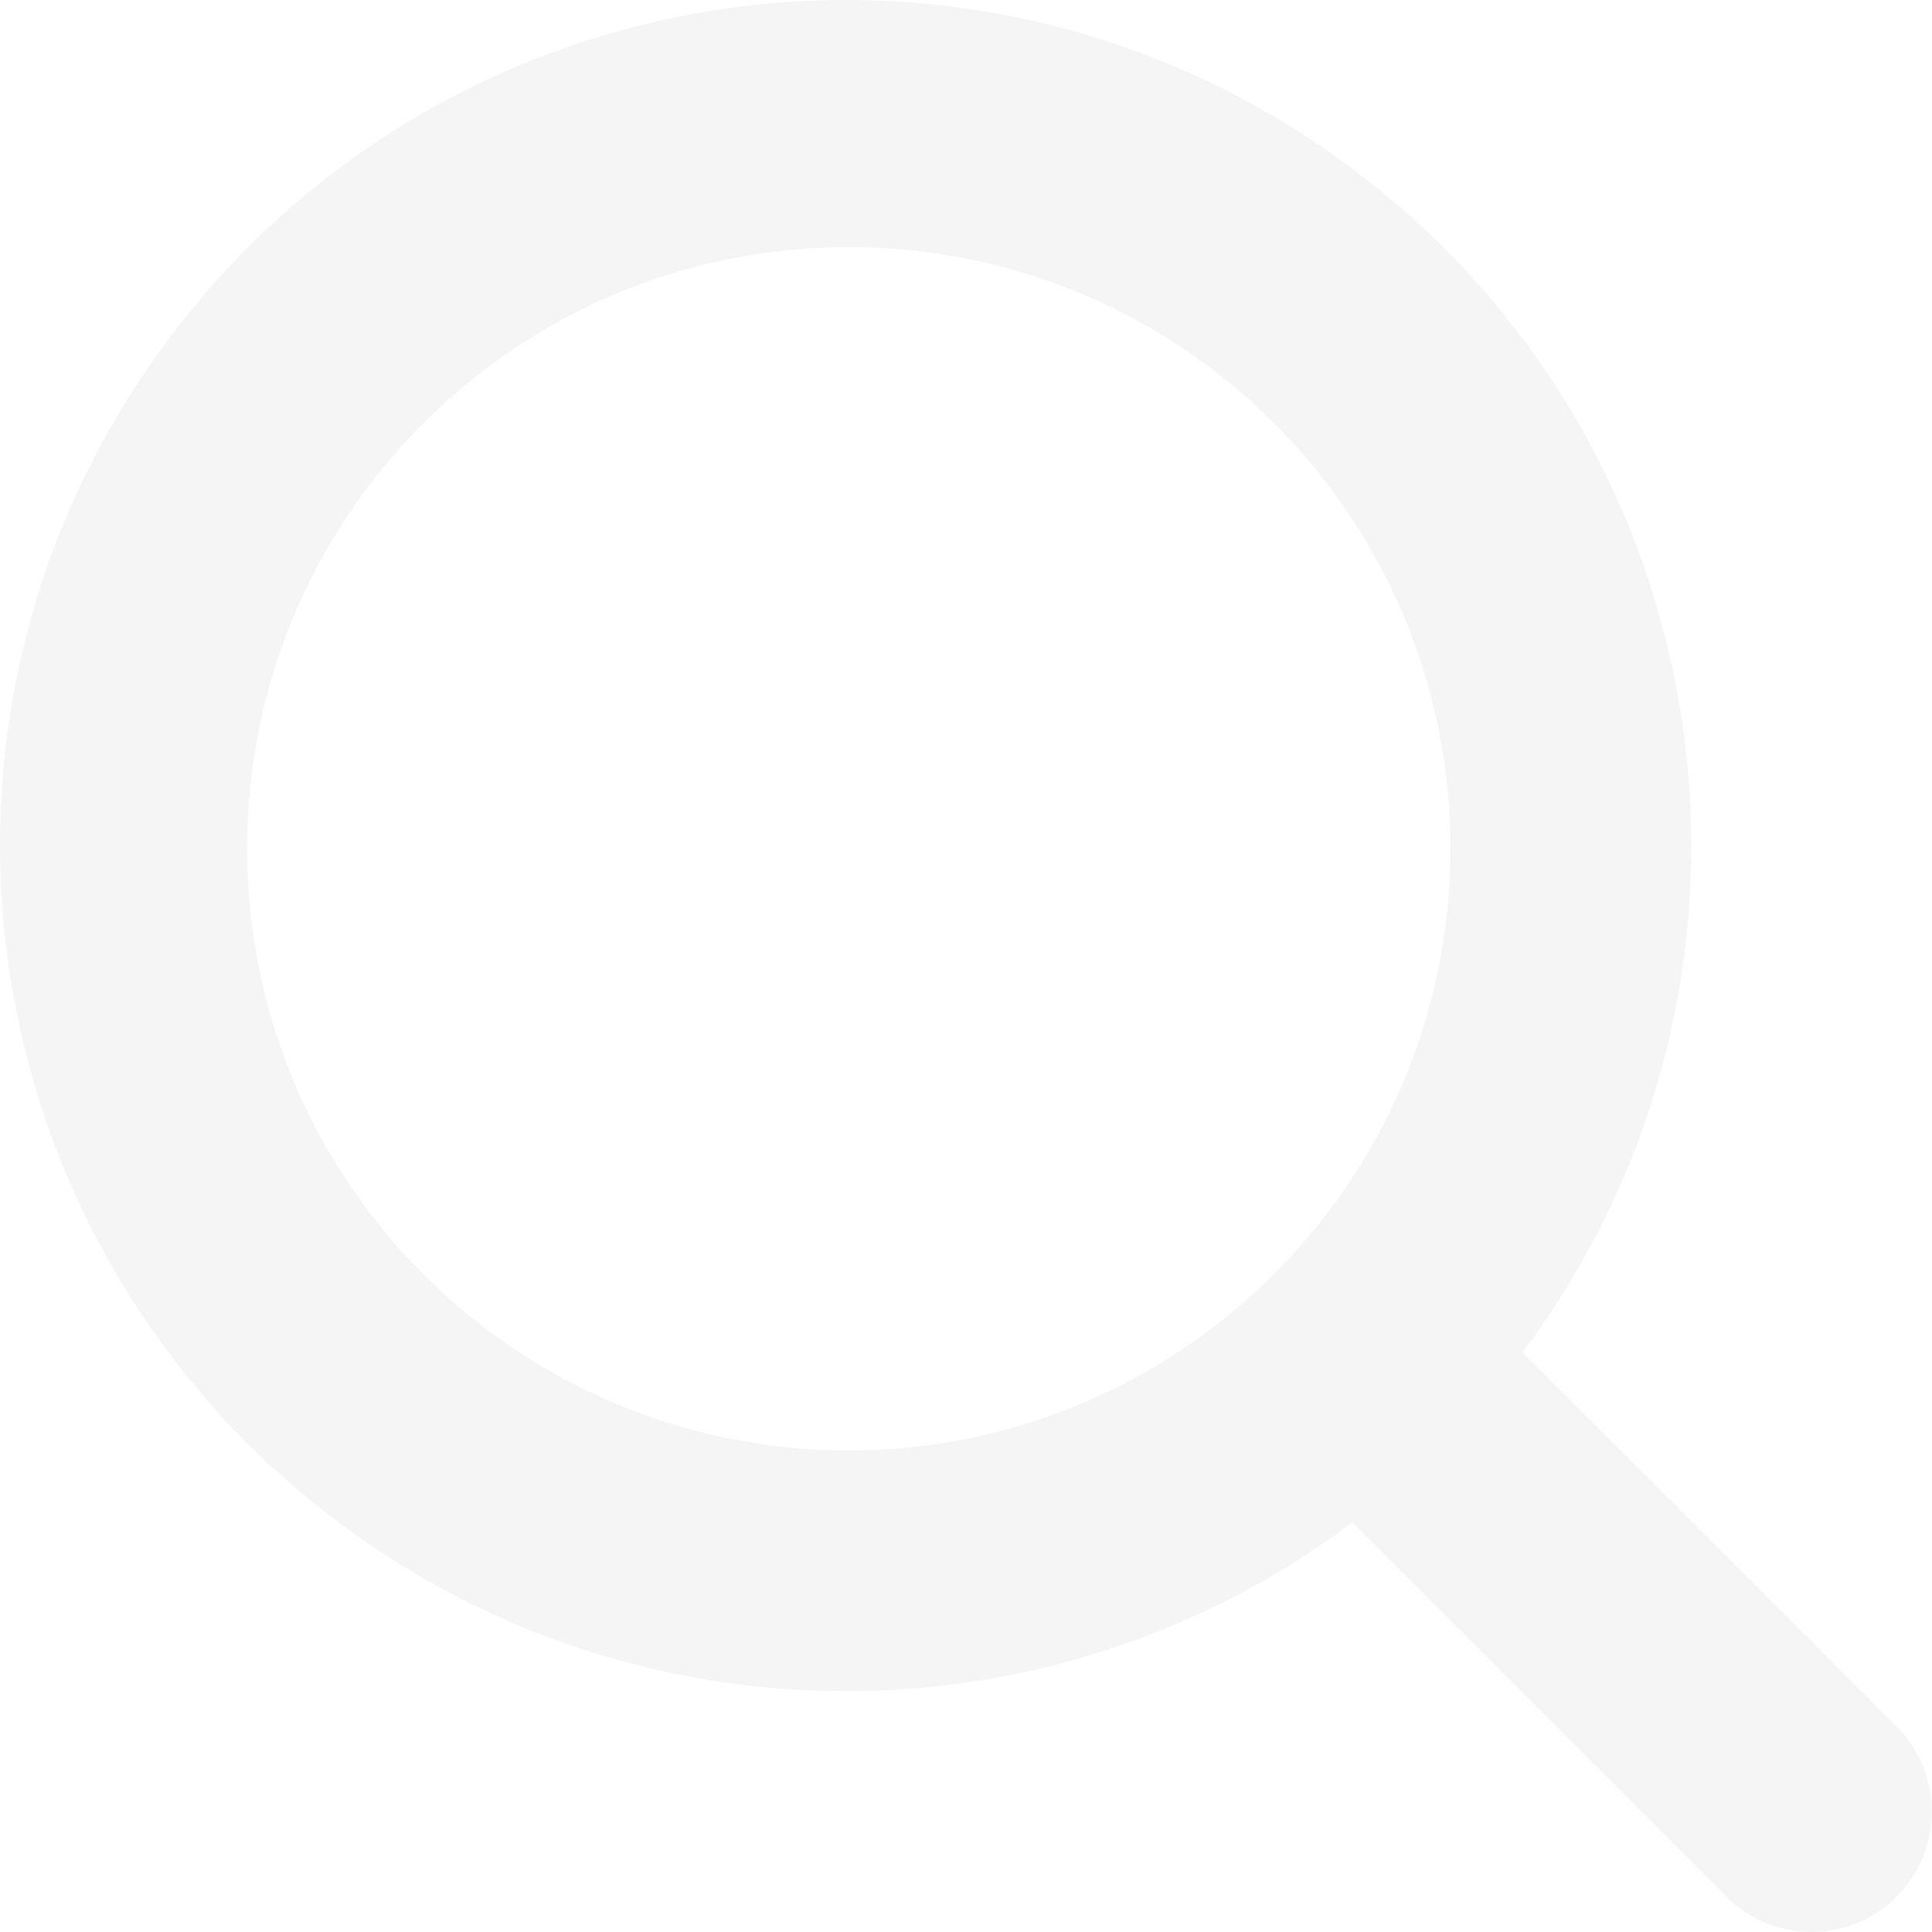
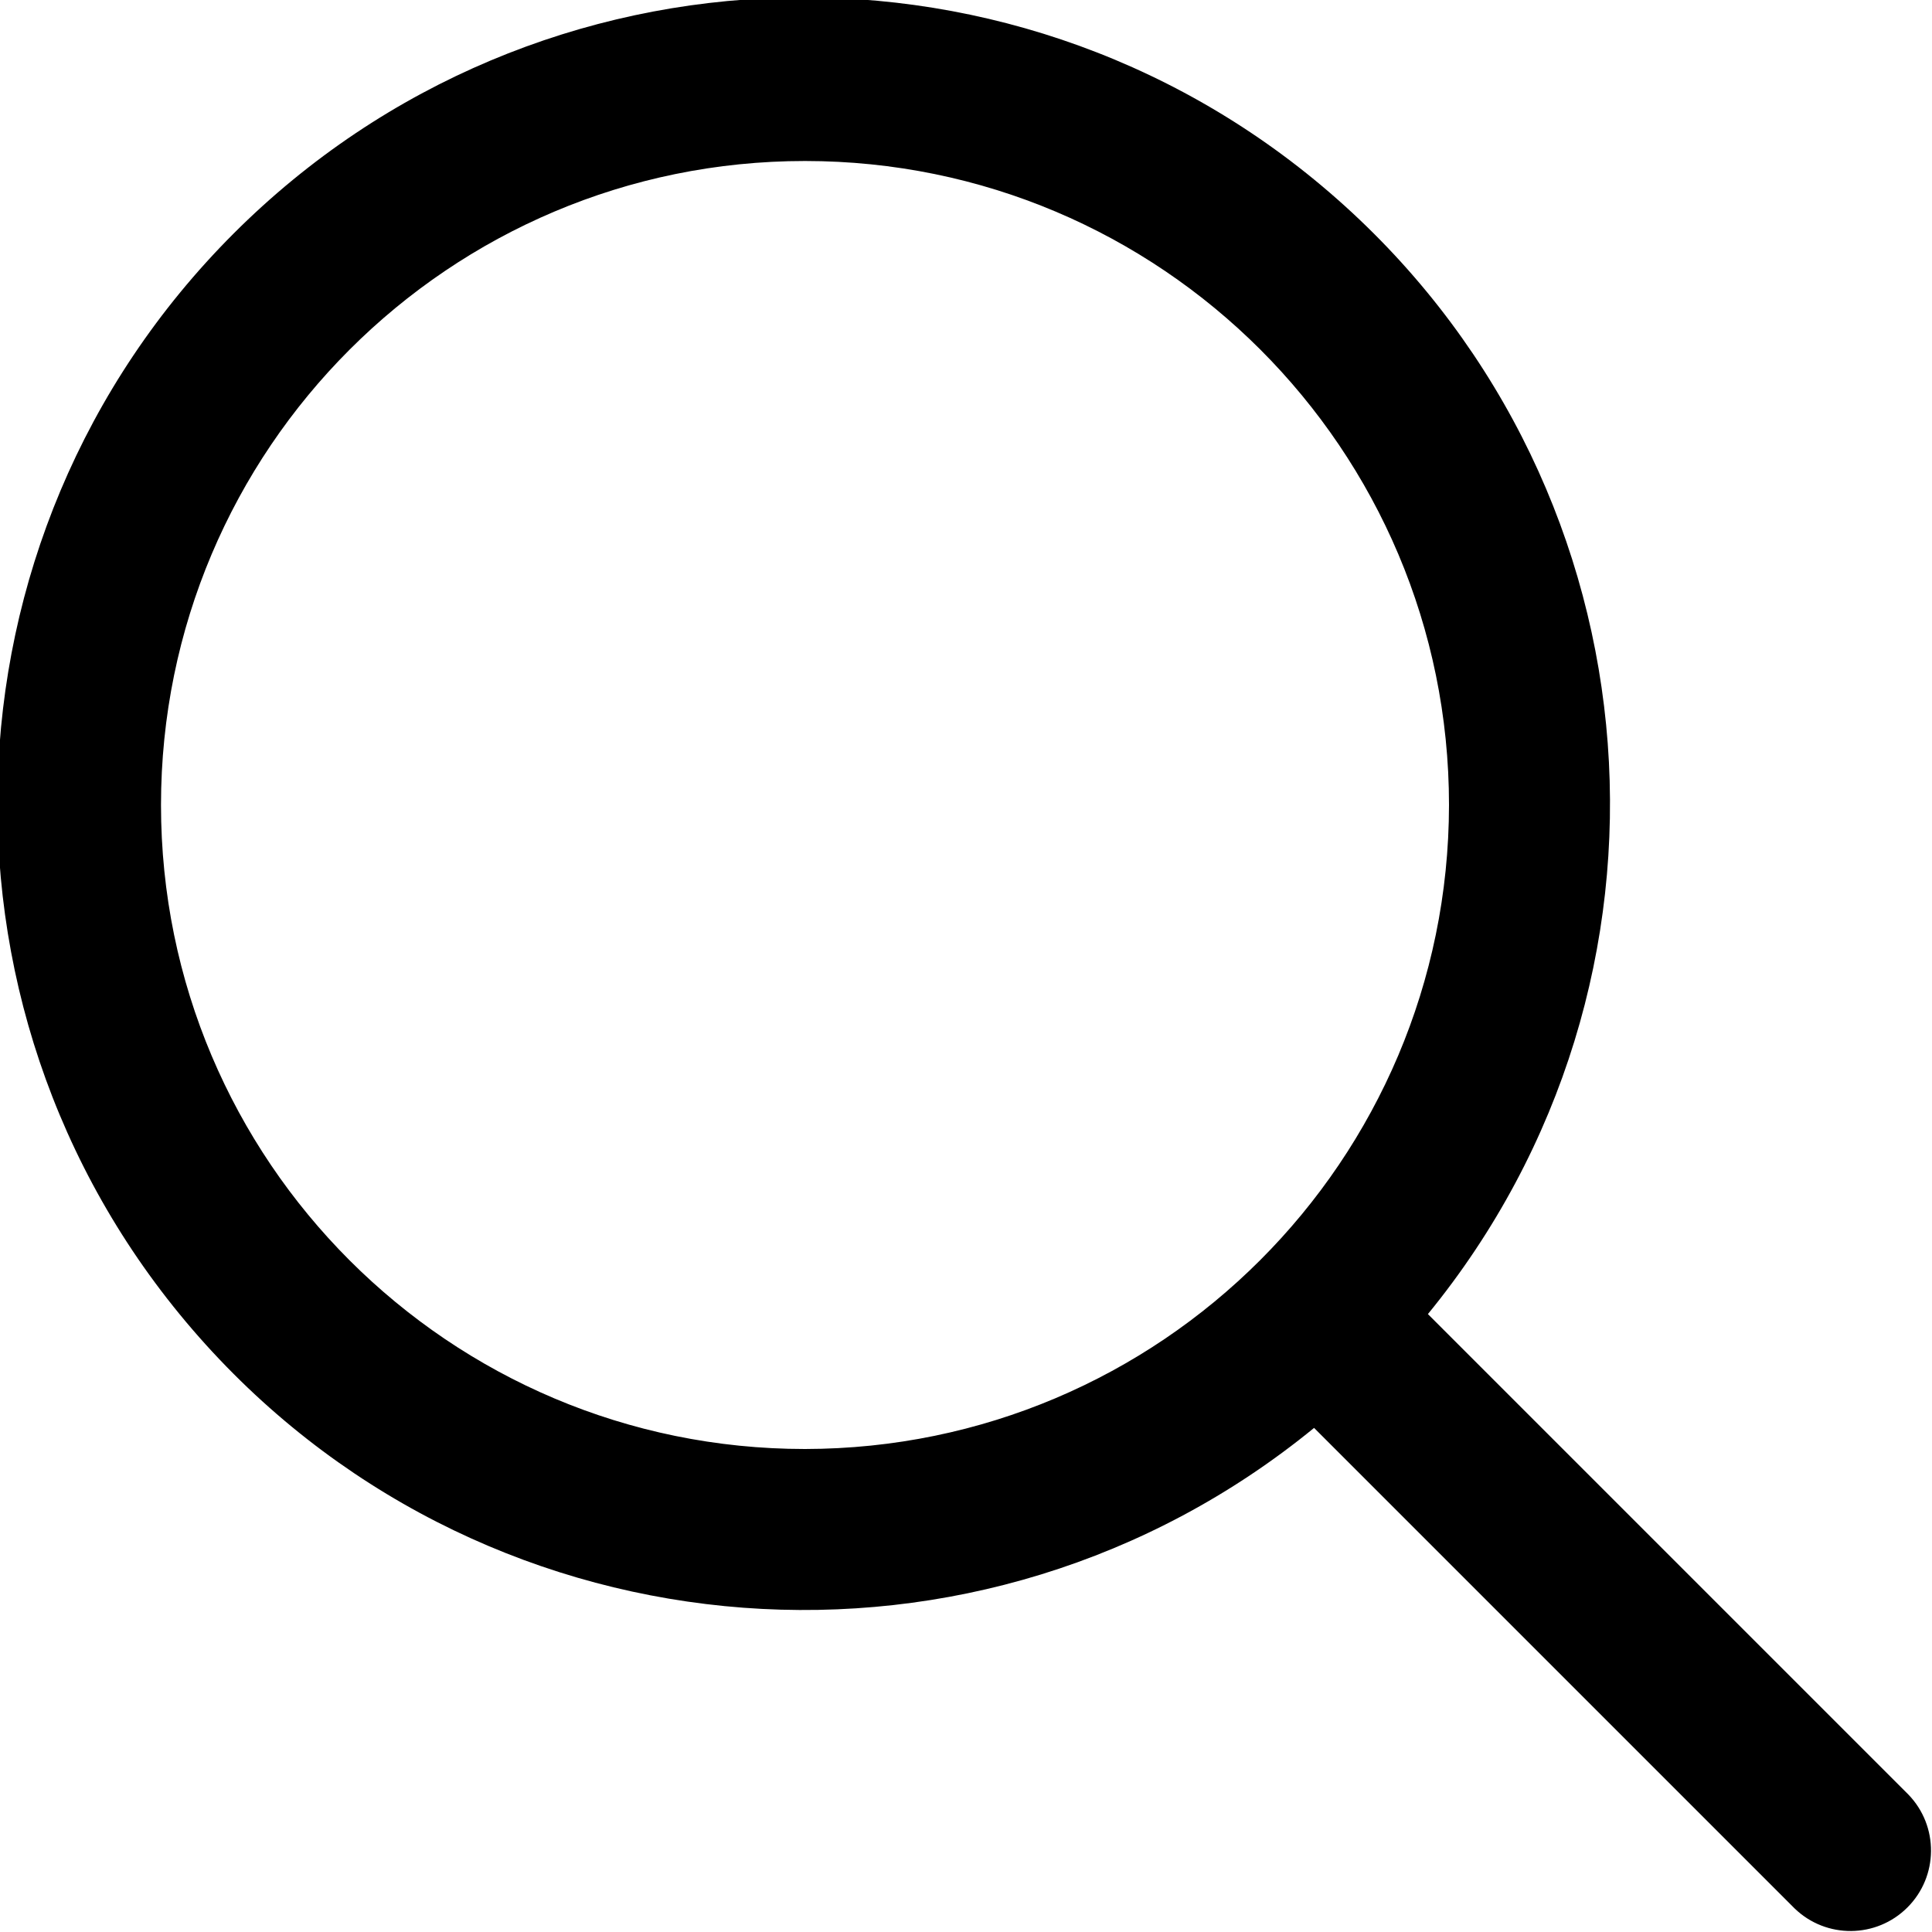
- <svg xmlns="http://www.w3.org/2000/svg" preserveAspectRatio="none" overflow="visible" style="display: block;" width="19.998" height="20" viewBox="0 0 19.998 20" fill="none">
-   <g id="Group">
-     <path id="Vector" d="M19.633 17.871L15.762 13.998C18.659 10.128 17.869 4.642 13.998 1.746C10.128 -1.151 4.642 -0.361 1.746 3.509C-1.151 7.38 -0.361 12.866 3.509 15.762C6.619 18.089 10.889 18.089 13.998 15.762L17.871 19.635C18.358 20.122 19.147 20.122 19.633 19.635C20.12 19.148 20.12 18.359 19.633 17.873L19.633 17.871ZM8.786 15.015C5.346 15.015 2.558 12.226 2.558 8.786C2.558 5.346 5.346 2.558 8.786 2.558C12.226 2.558 15.015 5.346 15.015 8.786C15.011 12.225 12.225 15.011 8.786 15.015Z" fill="#F5F5F5" />
-   </g>
+ <svg xmlns="http://www.w3.org/2000/svg" id="Outline" viewBox="0 0 24 24" width="512" height="512">
+   <path d="M23.707,22.293l-5.969-5.969a10.016,10.016,0,1,0-1.414,1.414l5.969,5.969a1,1,0,0,0,1.414-1.414ZM10,18a8,8,0,1,1,8-8A8.009,8.009,0,0,1,10,18Z" />
</svg>
